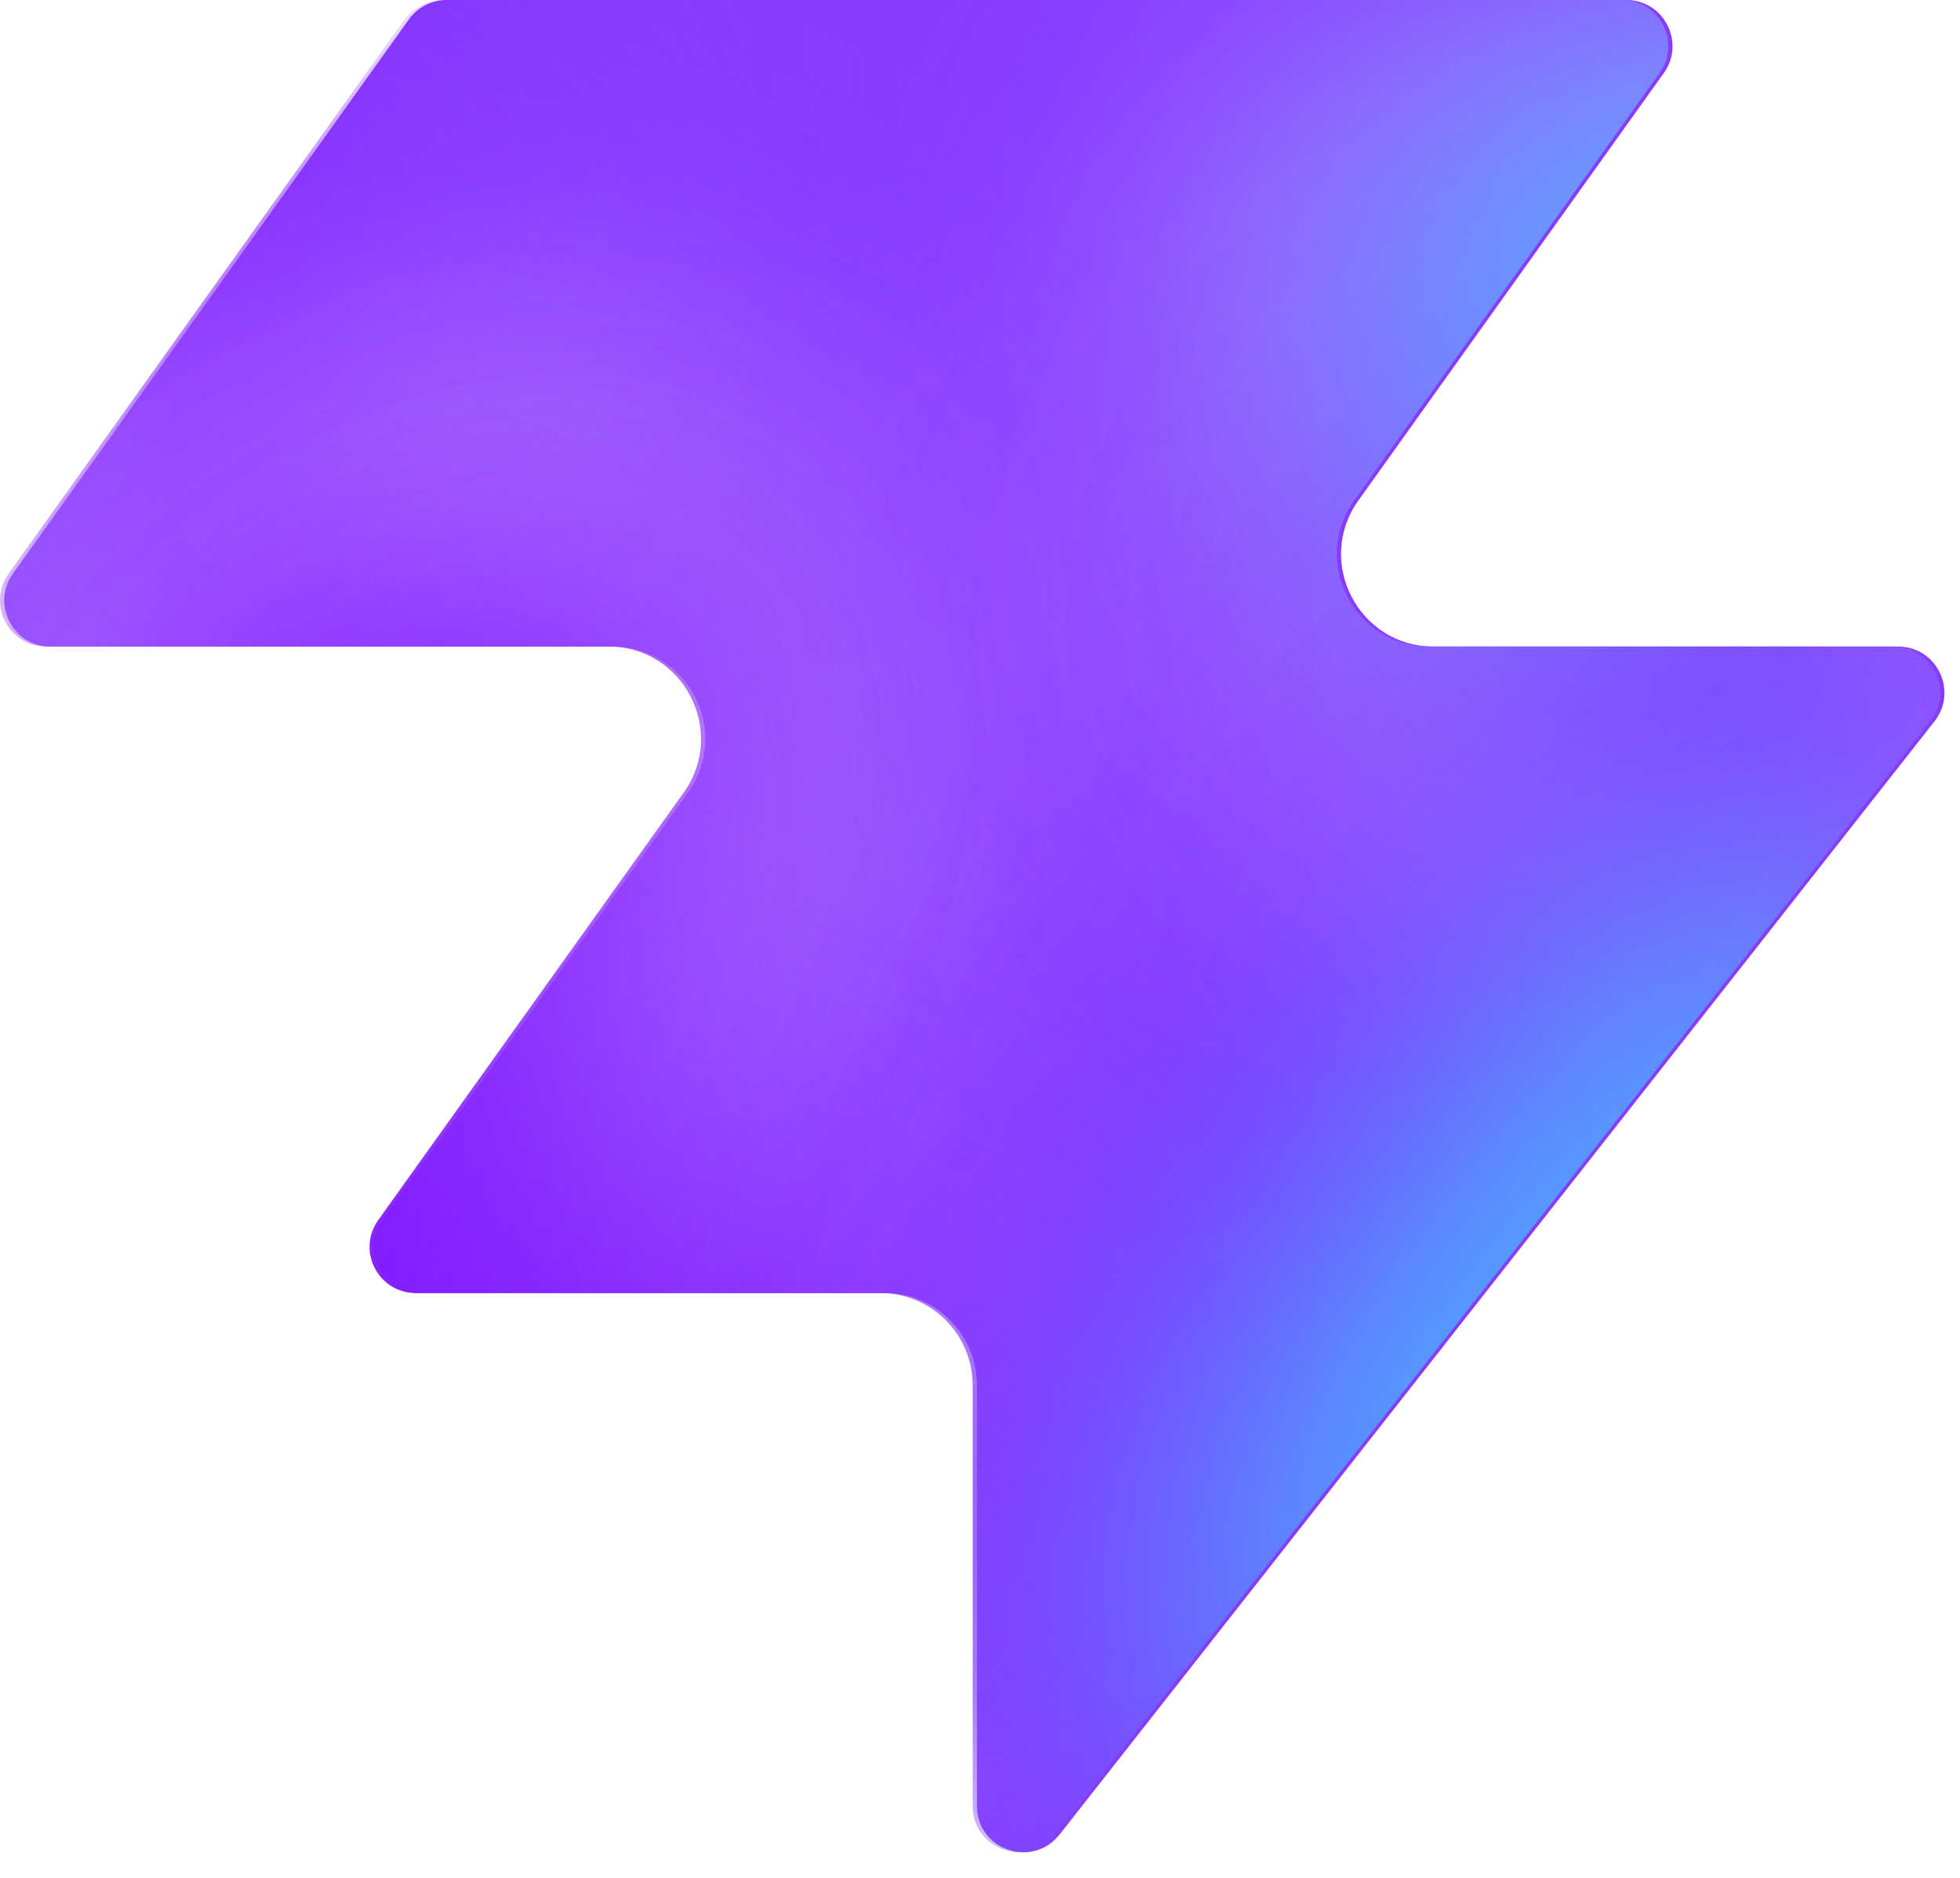
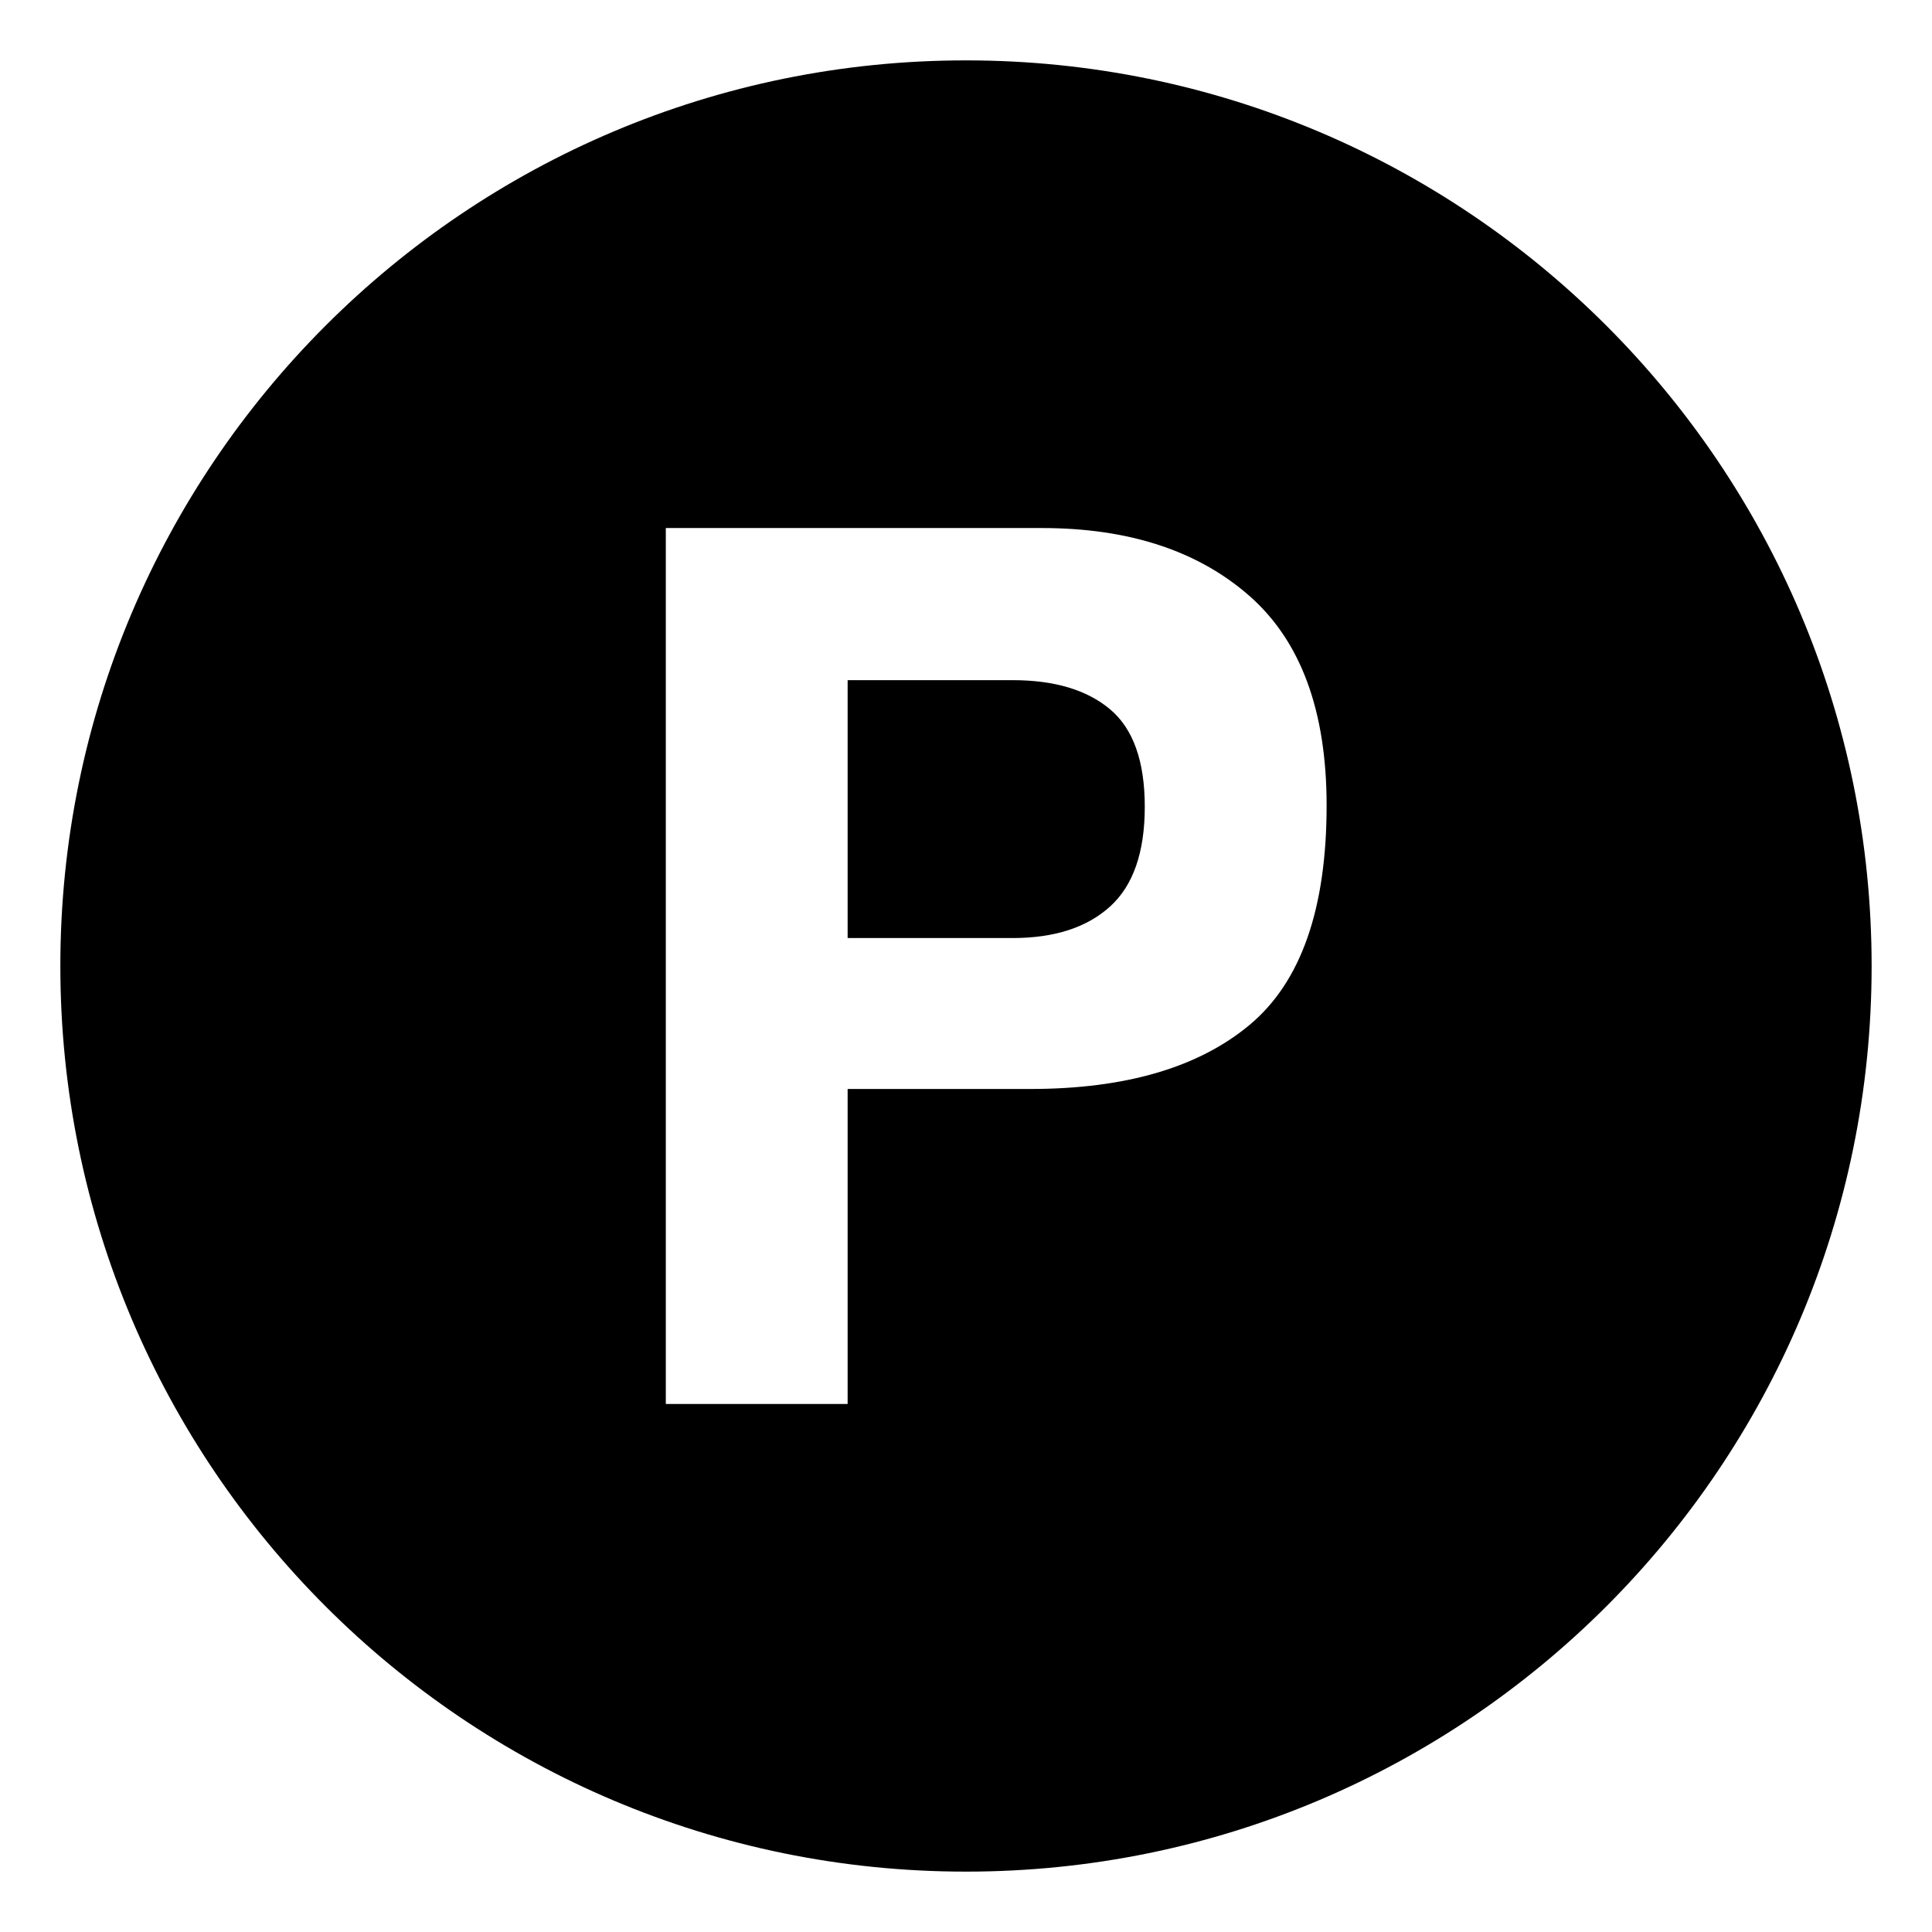
- <svg xmlns="http://www.w3.org/2000/svg" width="48" height="46" fill="none" viewBox="0 0 48 46">
-   <path fill="#863bff" d="M25.946 44.938c-.664.845-2.021.375-2.021-.698V33.937a2.26 2.26 0 0 0-2.262-2.262H10.287c-.92 0-1.456-1.04-.92-1.788l7.48-10.471c1.07-1.497 0-3.578-1.842-3.578H1.237c-.92 0-1.456-1.04-.92-1.788L10.013.474c.214-.297.556-.474.92-.474h28.894c.92 0 1.456 1.04.92 1.788l-7.48 10.471c-1.07 1.498 0 3.579 1.842 3.579h11.377c.943 0 1.473 1.088.89 1.83L25.947 44.94z" style="fill:#863bff;fill:color(display-p3 .525 .23 1);fill-opacity:1" />
-   <mask id="a" width="48" height="46" x="0" y="0" maskUnits="userSpaceOnUse" style="mask-type:alpha">
-     <path fill="#000" d="M25.842 44.938c-.664.844-2.021.375-2.021-.698V33.937a2.26 2.26 0 0 0-2.262-2.262H10.183c-.92 0-1.456-1.04-.92-1.788l7.48-10.471c1.07-1.498 0-3.579-1.842-3.579H1.133c-.92 0-1.456-1.04-.92-1.787L9.91.473c.214-.297.556-.474.92-.474h28.894c.92 0 1.456 1.04.92 1.788l-7.48 10.471c-1.07 1.498 0 3.578 1.842 3.578h11.377c.943 0 1.473 1.088.89 1.832L25.843 44.94z" style="fill:#000;fill-opacity:1" />
-   </mask>
-   <g mask="url(#a)">
-     <g filter="url(#b)">
-       <ellipse cx="5.508" cy="14.704" fill="#ede6ff" rx="5.508" ry="14.704" style="fill:#ede6ff;fill:color(display-p3 .927 .903 1);fill-opacity:1" transform="matrix(.00324 1 1 -.00324 -4.47 31.516)" />
-     </g>
-     <g filter="url(#c)">
-       <ellipse cx="10.399" cy="29.851" fill="#ede6ff" rx="10.399" ry="29.851" style="fill:#ede6ff;fill:color(display-p3 .927 .903 1);fill-opacity:1" transform="matrix(.00324 1 1 -.00324 -39.328 7.883)" />
-     </g>
-     <g filter="url(#d)">
-       <ellipse cx="5.508" cy="30.487" fill="#7e14ff" rx="5.508" ry="30.487" style="fill:#7e14ff;fill:color(display-p3 .492 .077 1);fill-opacity:1" transform="rotate(89.814 -25.913 -14.639)scale(1 -1)" />
-     </g>
-     <g filter="url(#e)">
-       <ellipse cx="5.508" cy="30.599" fill="#7e14ff" rx="5.508" ry="30.599" style="fill:#7e14ff;fill:color(display-p3 .492 .077 1);fill-opacity:1" transform="rotate(89.814 -32.644 -3.334)scale(1 -1)" />
-     </g>
-     <g filter="url(#f)">
-       <ellipse cx="5.508" cy="30.599" fill="#7e14ff" rx="5.508" ry="30.599" style="fill:#7e14ff;fill:color(display-p3 .492 .077 1);fill-opacity:1" transform="matrix(.00324 1 1 -.00324 -34.34 30.47)" />
-     </g>
-     <g filter="url(#g)">
-       <ellipse cx="14.072" cy="22.078" fill="#ede6ff" rx="14.072" ry="22.078" style="fill:#ede6ff;fill:color(display-p3 .927 .903 1);fill-opacity:1" transform="rotate(93.35 24.506 48.493)scale(-1 1)" />
-     </g>
-     <g filter="url(#h)">
-       <ellipse cx="3.47" cy="21.501" fill="#7e14ff" rx="3.47" ry="21.501" style="fill:#7e14ff;fill:color(display-p3 .492 .077 1);fill-opacity:1" transform="rotate(89.009 28.708 47.59)scale(-1 1)" />
-     </g>
-     <g filter="url(#i)">
-       <ellipse cx="3.47" cy="21.501" fill="#7e14ff" rx="3.47" ry="21.501" style="fill:#7e14ff;fill:color(display-p3 .492 .077 1);fill-opacity:1" transform="rotate(89.009 28.708 47.59)scale(-1 1)" />
-     </g>
-     <g filter="url(#j)">
-       <ellipse cx=".387" cy="8.972" fill="#7e14ff" rx="4.407" ry="29.108" style="fill:#7e14ff;fill:color(display-p3 .492 .077 1);fill-opacity:1" transform="rotate(39.51 .387 8.972)" />
-     </g>
-     <g filter="url(#k)">
-       <ellipse cx="47.523" cy="-6.092" fill="#7e14ff" rx="4.407" ry="29.108" style="fill:#7e14ff;fill:color(display-p3 .492 .077 1);fill-opacity:1" transform="rotate(37.892 47.523 -6.092)" />
-     </g>
-     <g filter="url(#l)">
-       <ellipse cx="41.412" cy="6.333" fill="#47bfff" rx="5.971" ry="9.665" style="fill:#47bfff;fill:color(display-p3 .28 .748 1);fill-opacity:1" transform="rotate(37.892 41.412 6.333)" />
-     </g>
-     <g filter="url(#m)">
-       <ellipse cx="-1.879" cy="38.332" fill="#7e14ff" rx="4.407" ry="29.108" style="fill:#7e14ff;fill:color(display-p3 .492 .077 1);fill-opacity:1" transform="rotate(37.892 -1.88 38.332)" />
-     </g>
-     <g filter="url(#n)">
-       <ellipse cx="-1.879" cy="38.332" fill="#7e14ff" rx="4.407" ry="29.108" style="fill:#7e14ff;fill:color(display-p3 .492 .077 1);fill-opacity:1" transform="rotate(37.892 -1.88 38.332)" />
-     </g>
-     <g filter="url(#o)">
-       <ellipse cx="35.651" cy="29.907" fill="#7e14ff" rx="4.407" ry="29.108" style="fill:#7e14ff;fill:color(display-p3 .492 .077 1);fill-opacity:1" transform="rotate(37.892 35.651 29.907)" />
-     </g>
-     <g filter="url(#p)">
-       <ellipse cx="38.418" cy="32.4" fill="#47bfff" rx="5.971" ry="15.297" style="fill:#47bfff;fill:color(display-p3 .28 .748 1);fill-opacity:1" transform="rotate(37.892 38.418 32.4)" />
-     </g>
-   </g>
-   <defs>
-     <filter id="b" width="60.045" height="41.654" x="-19.77" y="16.149" color-interpolation-filters="sRGB" filterUnits="userSpaceOnUse">
-       <feFlood flood-opacity="0" result="BackgroundImageFix" />
-       <feBlend in="SourceGraphic" in2="BackgroundImageFix" result="shape" />
-       <feGaussianBlur result="effect1_foregroundBlur_2002_17158" stdDeviation="7.659" />
-     </filter>
-     <filter id="c" width="90.34" height="51.437" x="-54.613" y="-7.533" color-interpolation-filters="sRGB" filterUnits="userSpaceOnUse">
-       <feFlood flood-opacity="0" result="BackgroundImageFix" />
-       <feBlend in="SourceGraphic" in2="BackgroundImageFix" result="shape" />
-       <feGaussianBlur result="effect1_foregroundBlur_2002_17158" stdDeviation="7.659" />
-     </filter>
-     <filter id="d" width="79.355" height="29.4" x="-49.64" y="2.03" color-interpolation-filters="sRGB" filterUnits="userSpaceOnUse">
-       <feFlood flood-opacity="0" result="BackgroundImageFix" />
-       <feBlend in="SourceGraphic" in2="BackgroundImageFix" result="shape" />
-       <feGaussianBlur result="effect1_foregroundBlur_2002_17158" stdDeviation="4.596" />
-     </filter>
-     <filter id="e" width="79.579" height="29.4" x="-45.045" y="20.029" color-interpolation-filters="sRGB" filterUnits="userSpaceOnUse">
-       <feFlood flood-opacity="0" result="BackgroundImageFix" />
-       <feBlend in="SourceGraphic" in2="BackgroundImageFix" result="shape" />
-       <feGaussianBlur result="effect1_foregroundBlur_2002_17158" stdDeviation="4.596" />
-     </filter>
-     <filter id="f" width="79.579" height="29.4" x="-43.513" y="21.178" color-interpolation-filters="sRGB" filterUnits="userSpaceOnUse">
-       <feFlood flood-opacity="0" result="BackgroundImageFix" />
-       <feBlend in="SourceGraphic" in2="BackgroundImageFix" result="shape" />
-       <feGaussianBlur result="effect1_foregroundBlur_2002_17158" stdDeviation="4.596" />
-     </filter>
-     <filter id="g" width="74.749" height="58.852" x="15.756" y="-17.901" color-interpolation-filters="sRGB" filterUnits="userSpaceOnUse">
-       <feFlood flood-opacity="0" result="BackgroundImageFix" />
-       <feBlend in="SourceGraphic" in2="BackgroundImageFix" result="shape" />
-       <feGaussianBlur result="effect1_foregroundBlur_2002_17158" stdDeviation="7.659" />
-     </filter>
-     <filter id="h" width="61.377" height="25.362" x="23.548" y="2.284" color-interpolation-filters="sRGB" filterUnits="userSpaceOnUse">
-       <feFlood flood-opacity="0" result="BackgroundImageFix" />
-       <feBlend in="SourceGraphic" in2="BackgroundImageFix" result="shape" />
-       <feGaussianBlur result="effect1_foregroundBlur_2002_17158" stdDeviation="4.596" />
-     </filter>
-     <filter id="i" width="61.377" height="25.362" x="23.548" y="2.284" color-interpolation-filters="sRGB" filterUnits="userSpaceOnUse">
-       <feFlood flood-opacity="0" result="BackgroundImageFix" />
-       <feBlend in="SourceGraphic" in2="BackgroundImageFix" result="shape" />
-       <feGaussianBlur result="effect1_foregroundBlur_2002_17158" stdDeviation="4.596" />
-     </filter>
-     <filter id="j" width="56.045" height="63.649" x="-27.636" y="-22.853" color-interpolation-filters="sRGB" filterUnits="userSpaceOnUse">
-       <feFlood flood-opacity="0" result="BackgroundImageFix" />
-       <feBlend in="SourceGraphic" in2="BackgroundImageFix" result="shape" />
-       <feGaussianBlur result="effect1_foregroundBlur_2002_17158" stdDeviation="4.596" />
-     </filter>
-     <filter id="k" width="54.814" height="64.646" x="20.116" y="-38.415" color-interpolation-filters="sRGB" filterUnits="userSpaceOnUse">
-       <feFlood flood-opacity="0" result="BackgroundImageFix" />
-       <feBlend in="SourceGraphic" in2="BackgroundImageFix" result="shape" />
-       <feGaussianBlur result="effect1_foregroundBlur_2002_17158" stdDeviation="4.596" />
-     </filter>
-     <filter id="l" width="33.541" height="35.313" x="24.641" y="-11.323" color-interpolation-filters="sRGB" filterUnits="userSpaceOnUse">
-       <feFlood flood-opacity="0" result="BackgroundImageFix" />
-       <feBlend in="SourceGraphic" in2="BackgroundImageFix" result="shape" />
-       <feGaussianBlur result="effect1_foregroundBlur_2002_17158" stdDeviation="4.596" />
-     </filter>
-     <filter id="m" width="54.814" height="64.646" x="-29.286" y="6.009" color-interpolation-filters="sRGB" filterUnits="userSpaceOnUse">
-       <feFlood flood-opacity="0" result="BackgroundImageFix" />
-       <feBlend in="SourceGraphic" in2="BackgroundImageFix" result="shape" />
-       <feGaussianBlur result="effect1_foregroundBlur_2002_17158" stdDeviation="4.596" />
-     </filter>
-     <filter id="n" width="54.814" height="64.646" x="-29.286" y="6.009" color-interpolation-filters="sRGB" filterUnits="userSpaceOnUse">
-       <feFlood flood-opacity="0" result="BackgroundImageFix" />
-       <feBlend in="SourceGraphic" in2="BackgroundImageFix" result="shape" />
-       <feGaussianBlur result="effect1_foregroundBlur_2002_17158" stdDeviation="4.596" />
-     </filter>
-     <filter id="o" width="54.814" height="64.646" x="8.244" y="-2.416" color-interpolation-filters="sRGB" filterUnits="userSpaceOnUse">
-       <feFlood flood-opacity="0" result="BackgroundImageFix" />
-       <feBlend in="SourceGraphic" in2="BackgroundImageFix" result="shape" />
-       <feGaussianBlur result="effect1_foregroundBlur_2002_17158" stdDeviation="4.596" />
-     </filter>
-     <filter id="p" width="39.409" height="43.623" x="18.713" y="10.588" color-interpolation-filters="sRGB" filterUnits="userSpaceOnUse">
-       <feFlood flood-opacity="0" result="BackgroundImageFix" />
-       <feBlend in="SourceGraphic" in2="BackgroundImageFix" result="shape" />
-       <feGaussianBlur result="effect1_foregroundBlur_2002_17158" stdDeviation="4.596" />
-     </filter>
-   </defs>
+ <svg xmlns="http://www.w3.org/2000/svg" width="800px" height="800px" viewBox="0 0 64 64" aria-hidden="true" role="img" class="iconify iconify--emojione-monotone" preserveAspectRatio="xMidYMid meet">
+   <path d="M33.543 22.531h-5.464v8.543h5.464c1.384 0 2.46-.348 3.228-1.043s1.151-1.797 1.151-3.307s-.384-2.586-1.151-3.229s-1.844-.964-3.228-.964" fill="#000000" />
+   <path d="M31.999 2c-16.568 0-30 13.432-30 30s13.432 30 30 30C48.568 62 62 48.568 62 32S48.568 2 31.999 2m9.398 31.949c-1.699 1.418-4.125 2.125-7.277 2.125h-6.041v10.434h-6.023V17.492h12.458c2.872 0 5.162.748 6.87 2.244c1.707 1.496 2.562 3.813 2.562 6.949c-.001 3.424-.85 5.846-2.549 7.264" fill="#000000" />
</svg>
